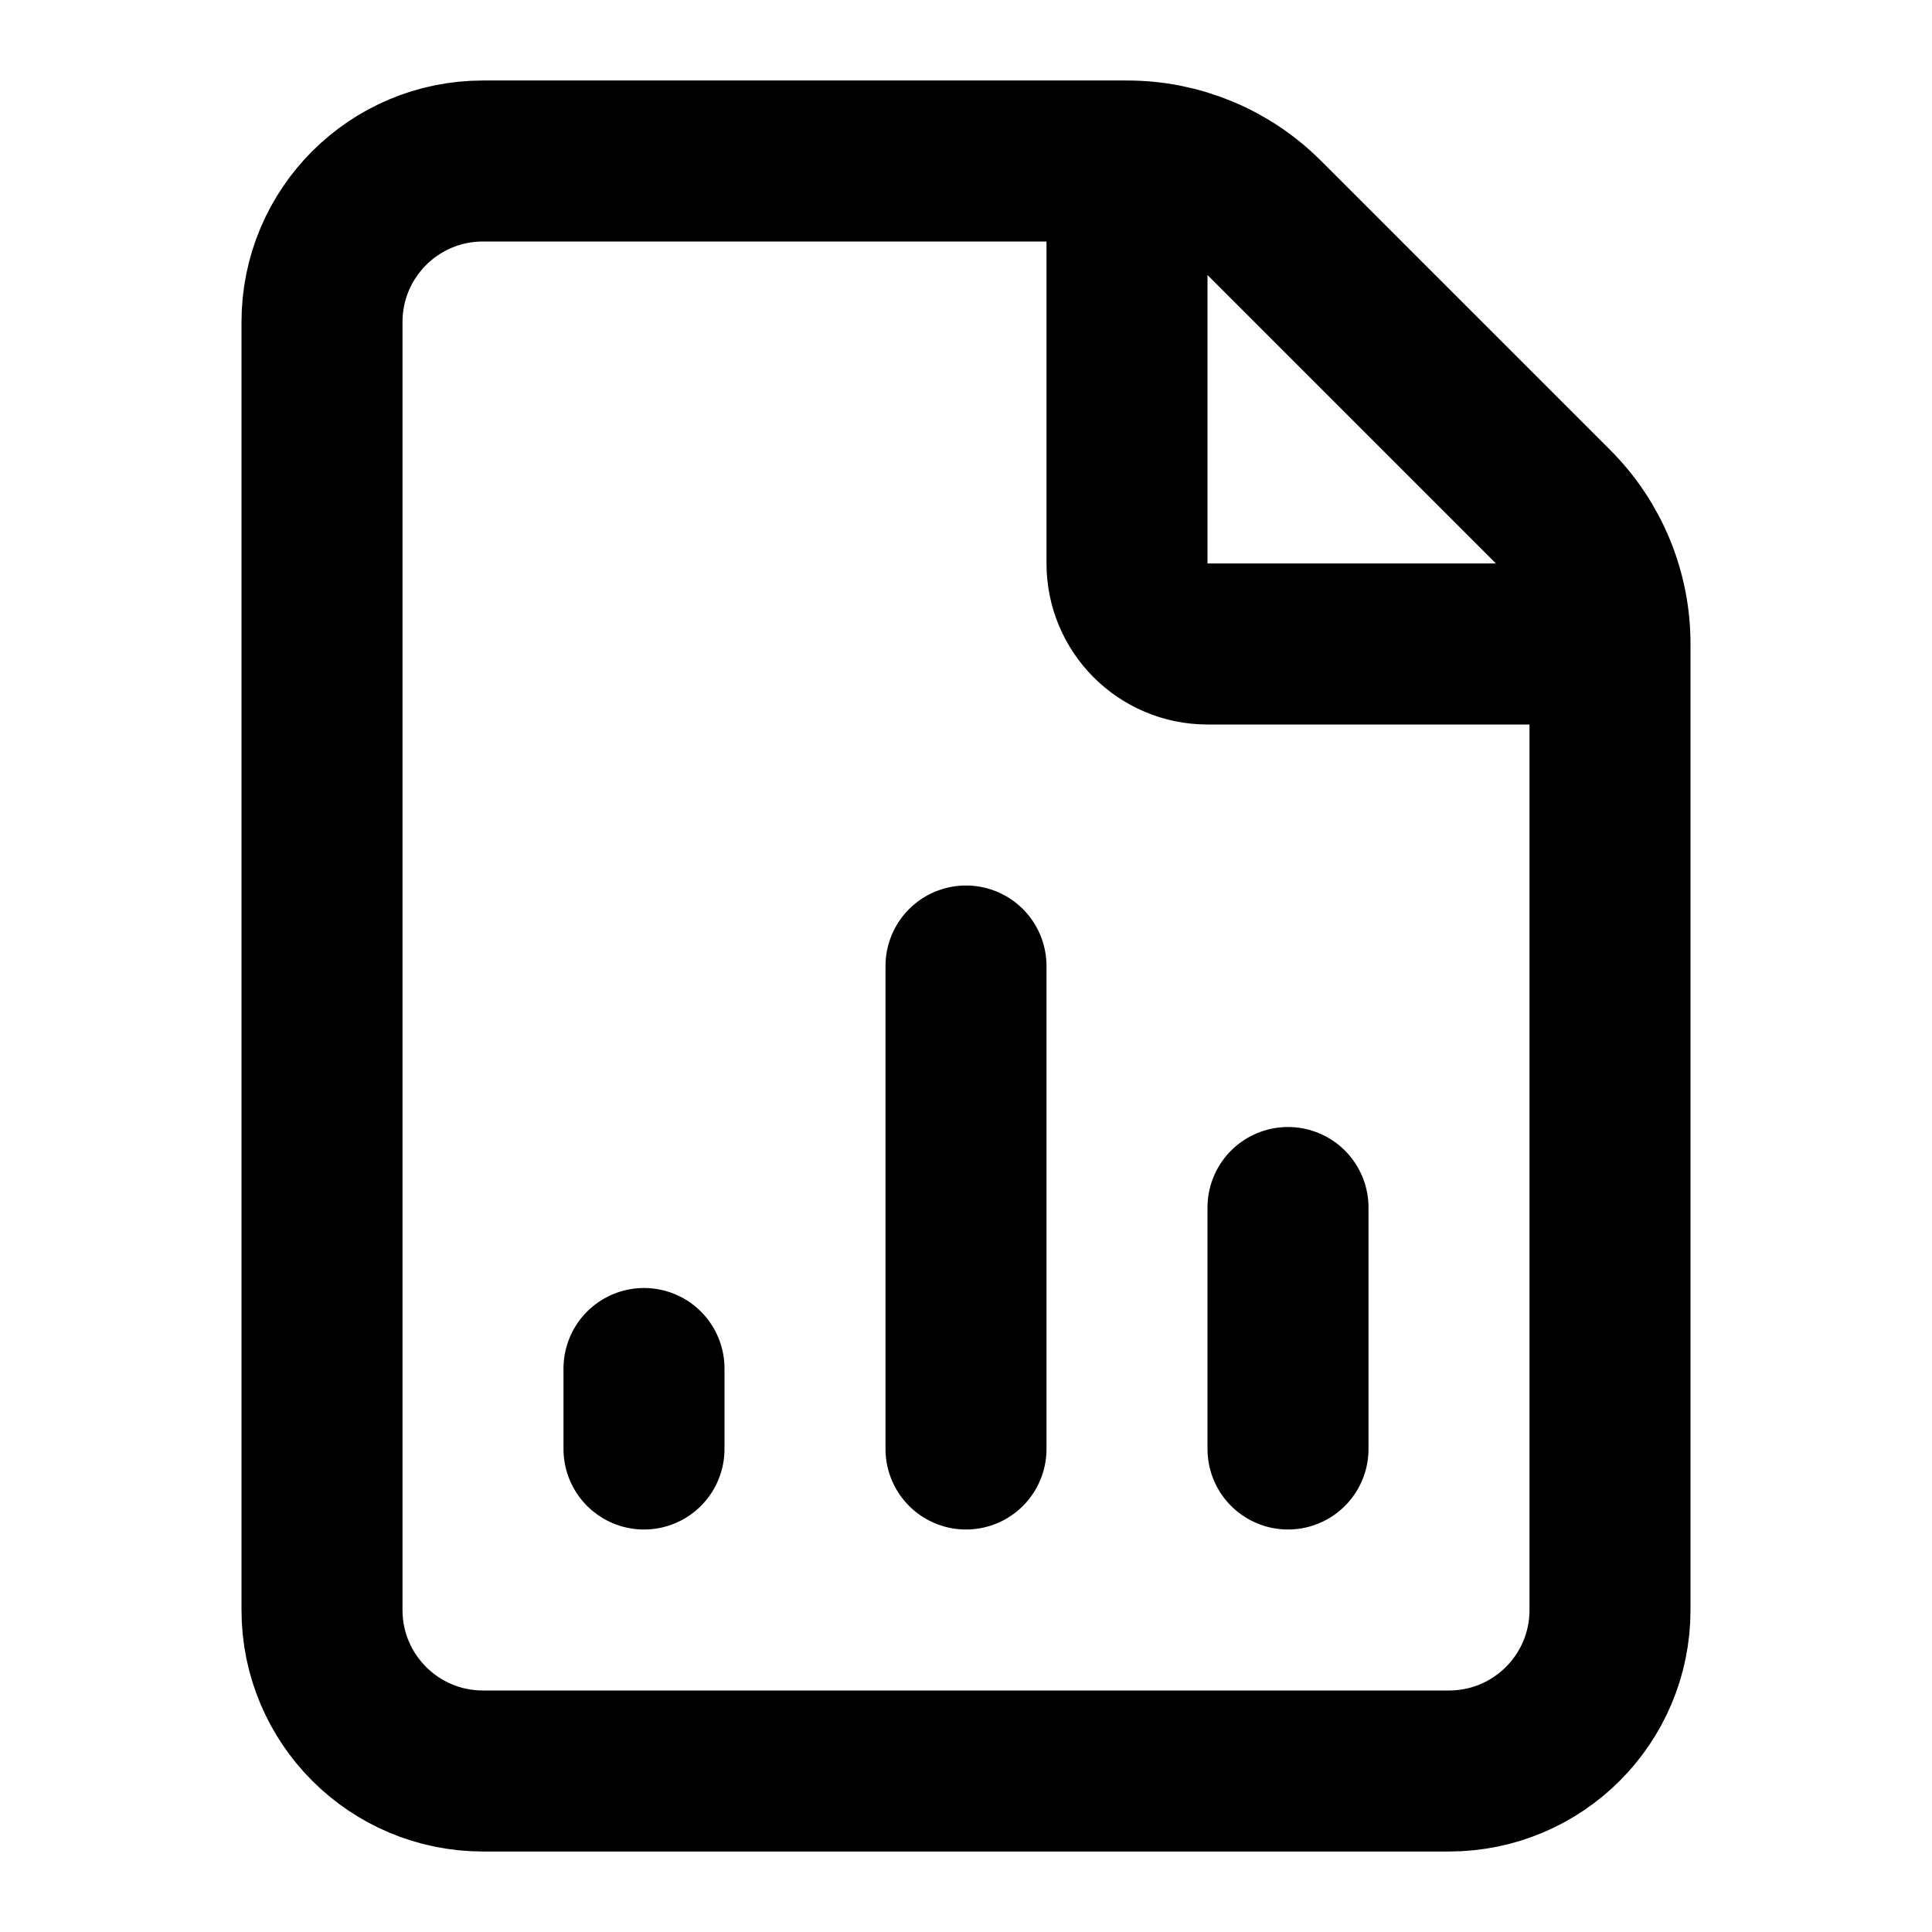
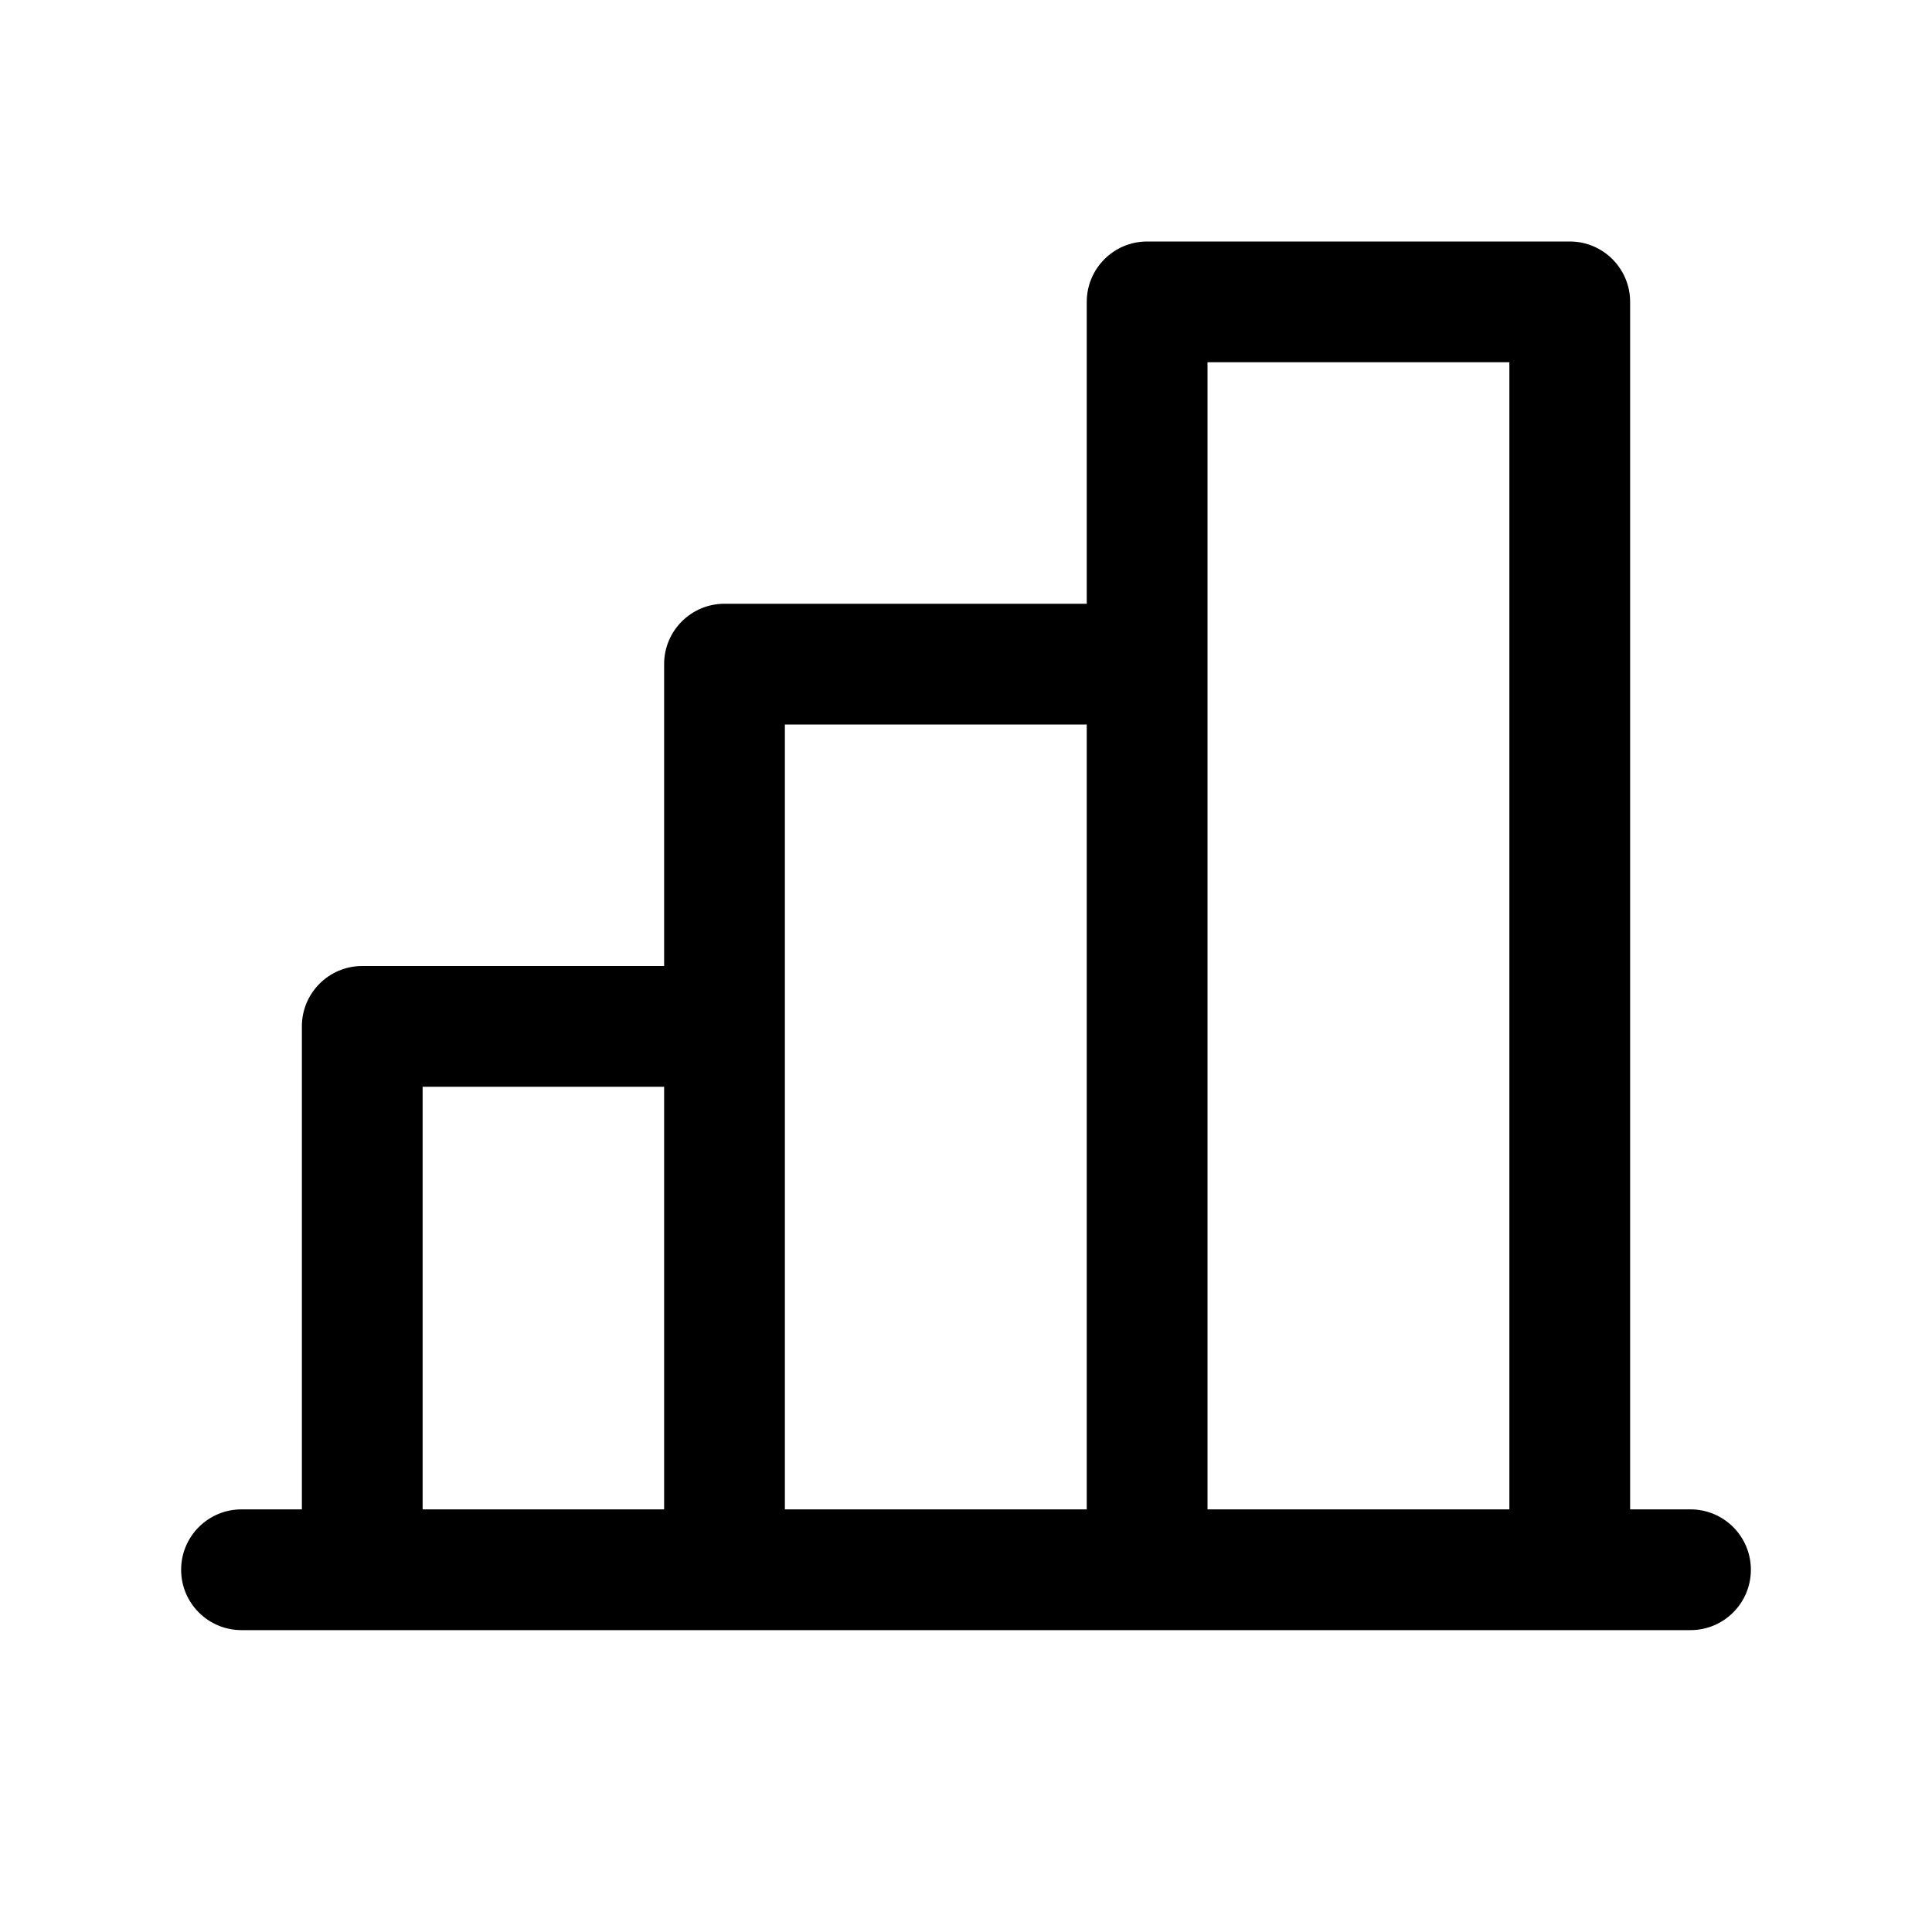
- <svg xmlns="http://www.w3.org/2000/svg" width="24" height="24" viewBox="0 0 24 24" fill="none" stroke="currentColor" stroke-width="2" stroke-linecap="round" stroke-linejoin="round">
-   <path d="M6 22C4.895 22 4 21.105 4 20L4 4C4 2.895 4.895 2 6 2L14 2C14.639 1.999 15.253 2.253 15.704 2.706L19.292 6.294C19.746 6.745 20.001 7.36 20 8L20 20C20 21.105 19.105 22 18 22ZM14 2L14 7C14 7.552 14.448 8 15 8L20 8M8 18L8 17M12 18L12 12M16 18L16 15" />
+ <svg xmlns="http://www.w3.org/2000/svg" viewBox="0 0 256 256" fill="currentColor">
+   <path d="M224,200h-8V40a8,8,0,0,0-8-8H152a8,8,0,0,0-8,8V80H96a8,8,0,0,0-8,8v40H48a8,8,0,0,0-8,8v64H32a8,8,0,0,0,0,16H224a8,8,0,0,0,0-16ZM160,48h40V200H160ZM104,96h40V200H104ZM56,144H88v56H56Z" />
</svg>
